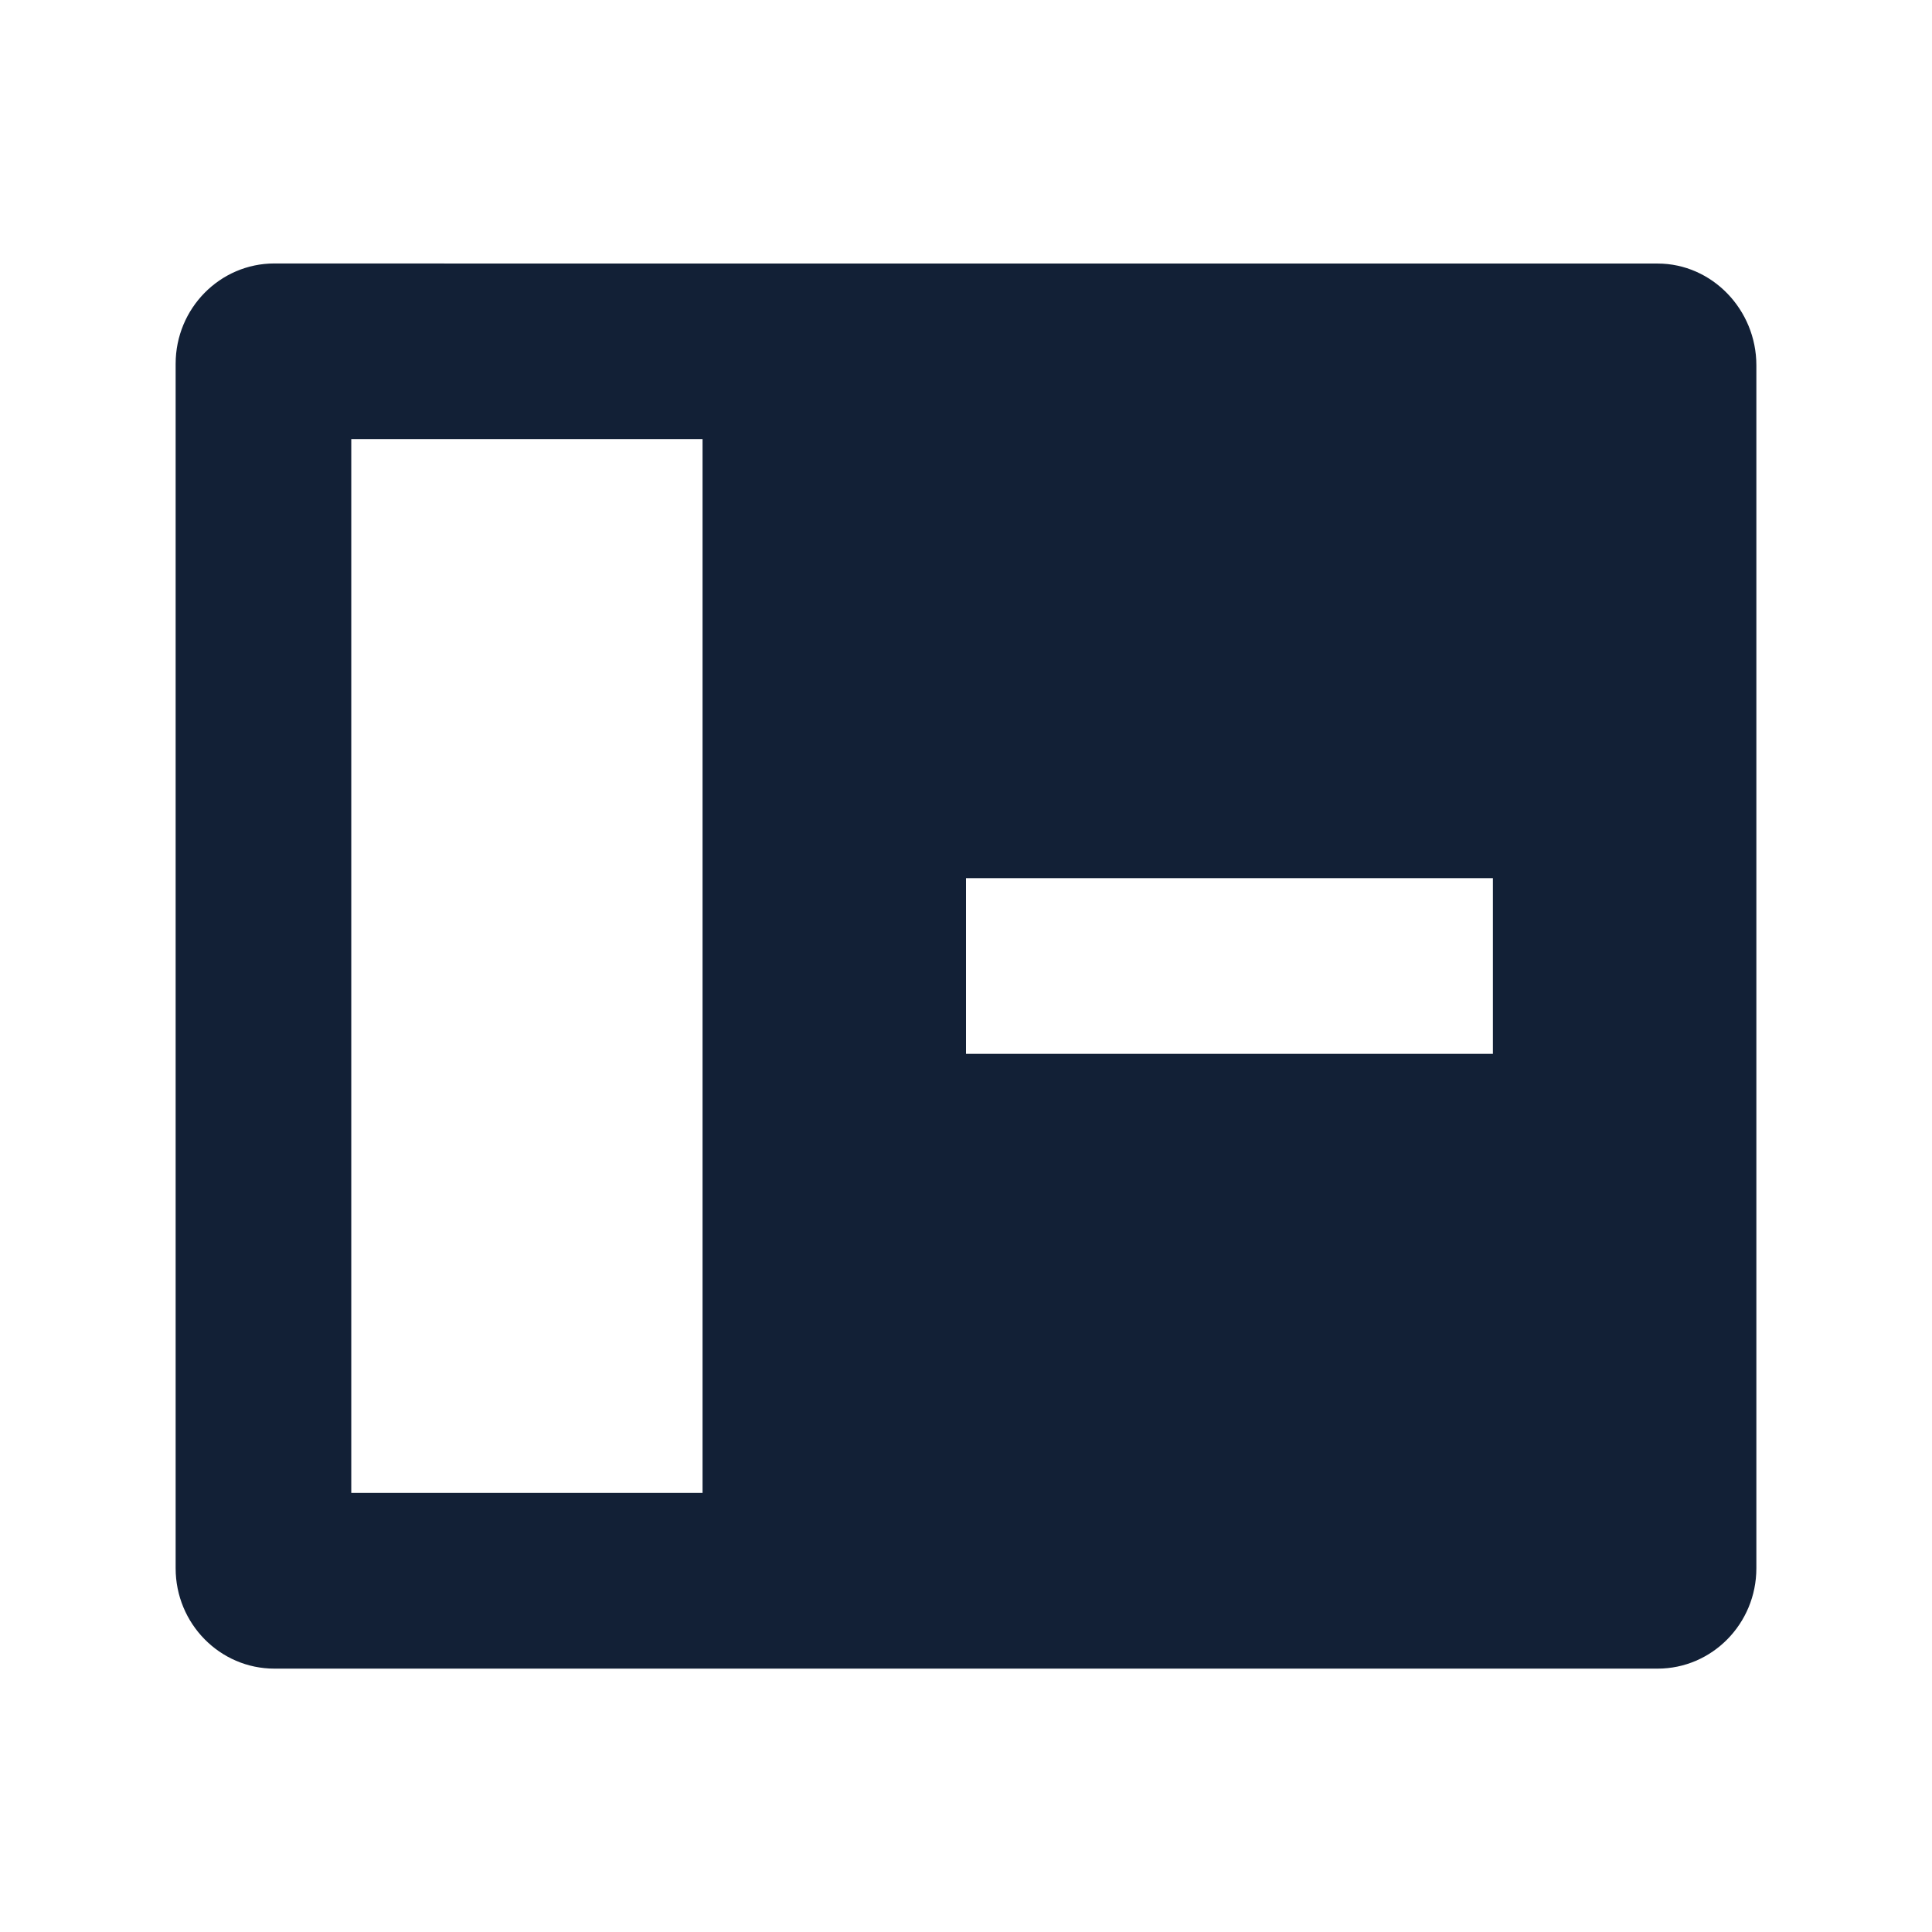
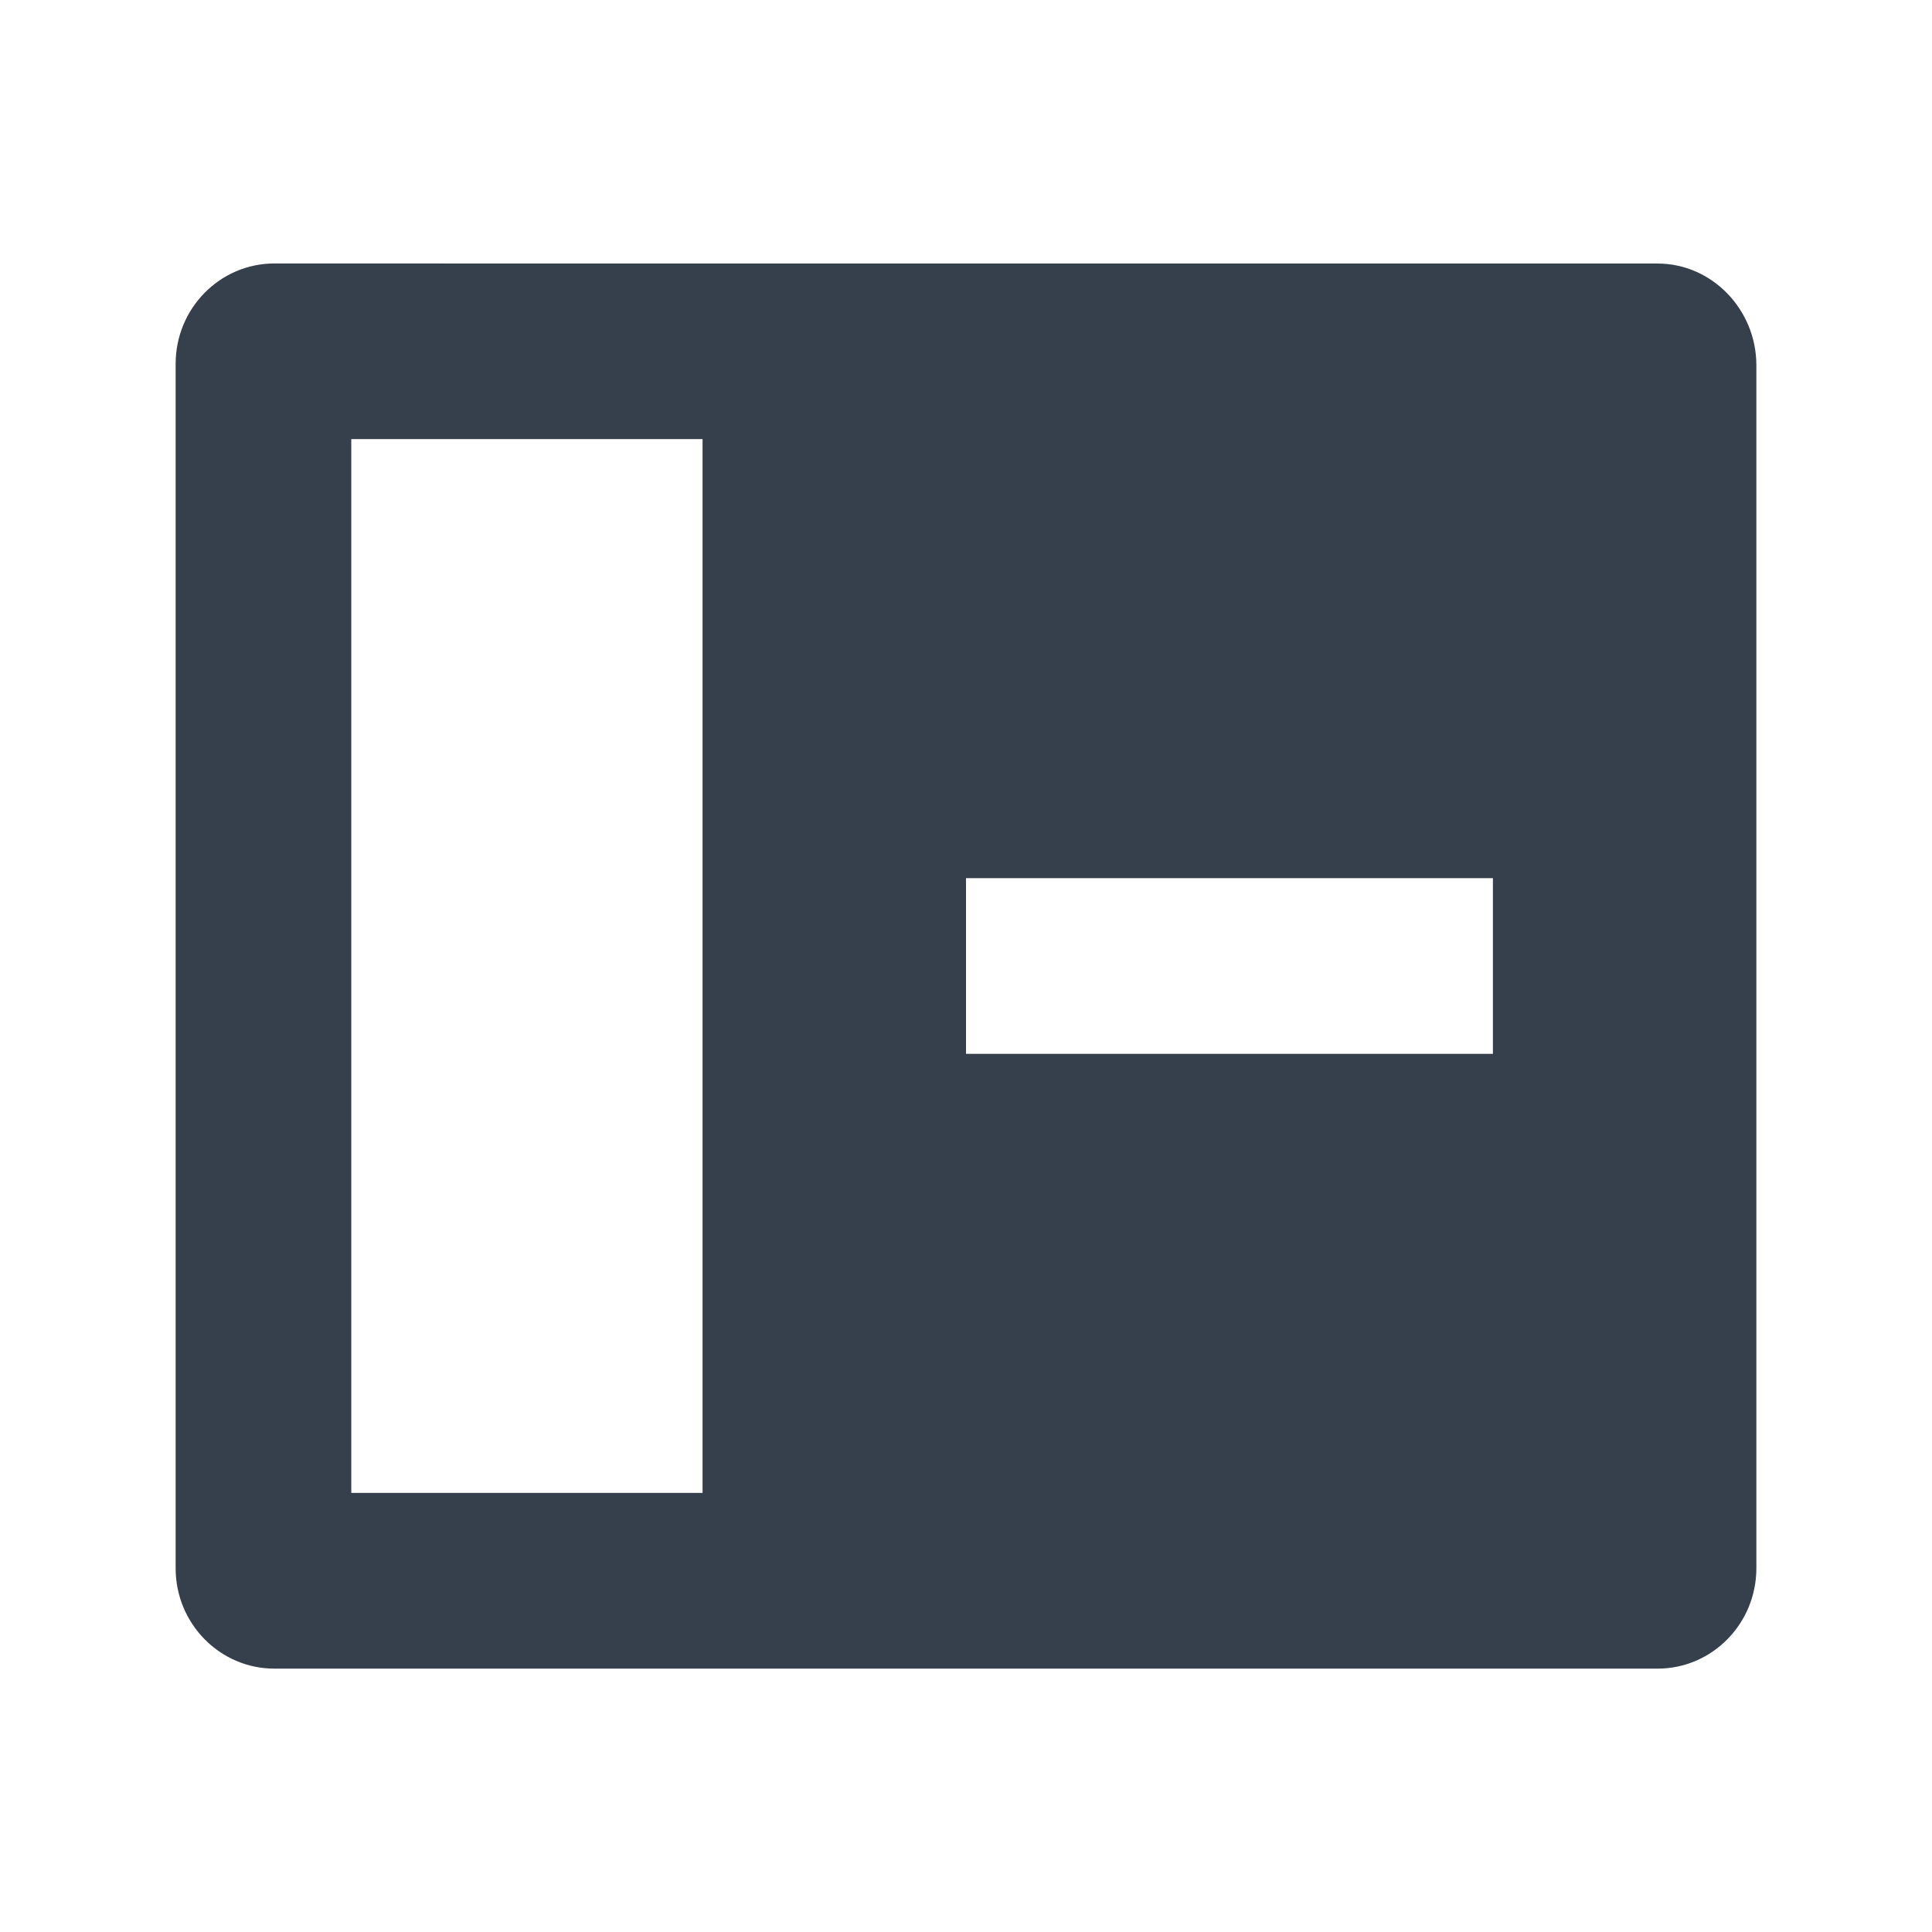
<svg xmlns="http://www.w3.org/2000/svg" height="22" viewBox="0 0 22 22" width="22">
  <defs id="defs2">
    <style type="text/css" id="current-color-scheme">
      .ColorScheme-Text {
-         color:#122036;
+         color:#36404d;
      }
      </style>
  </defs>
  <path d="m3.125 3c-.621 0-1.125.512-1.125 1.143v13.715c0 .631.504 1.143 1.125 1.143h15.75c.621 0 1.125-.512 1.125-1.143v-13.699c0-.632-.504-1.158-1.125-1.158h-11.875zm.875 2h4v12h-4zm11 5h2v2h-2-2-2v-2h2z" fill="currentColor" style="fill:currentColor;fill-opacity:1;stroke:none" class="ColorScheme-Text" />
</svg>
